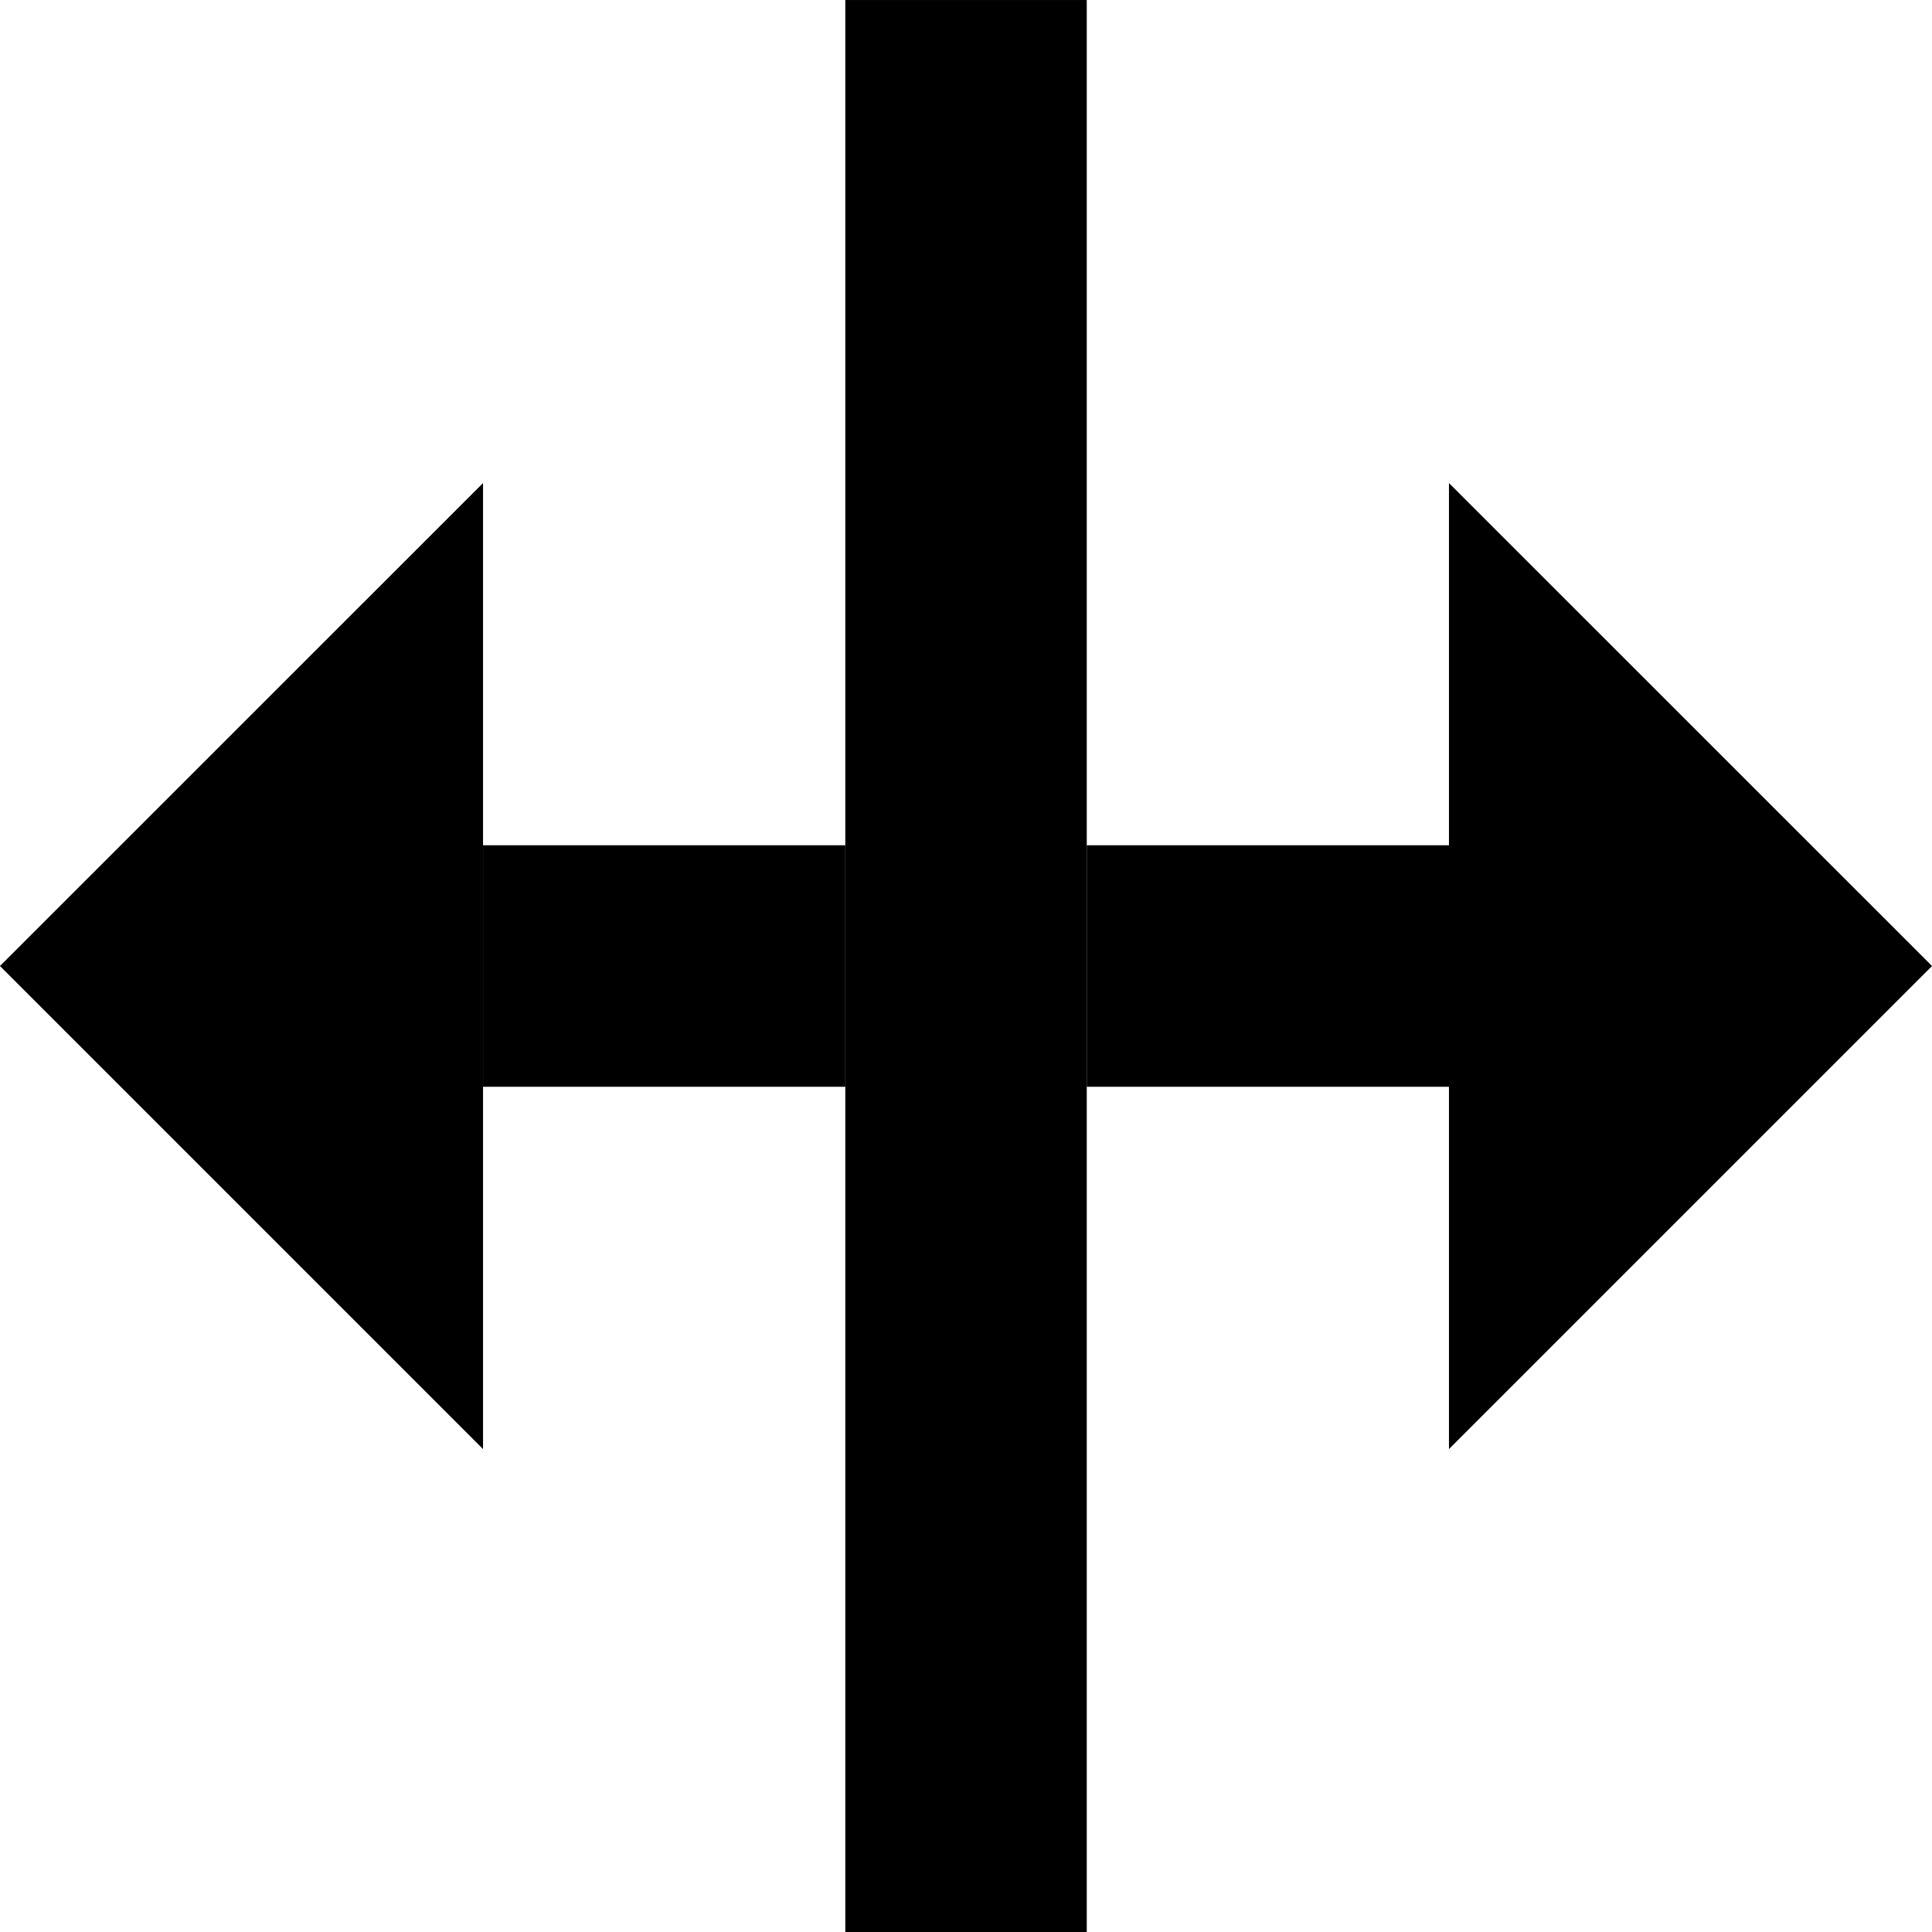
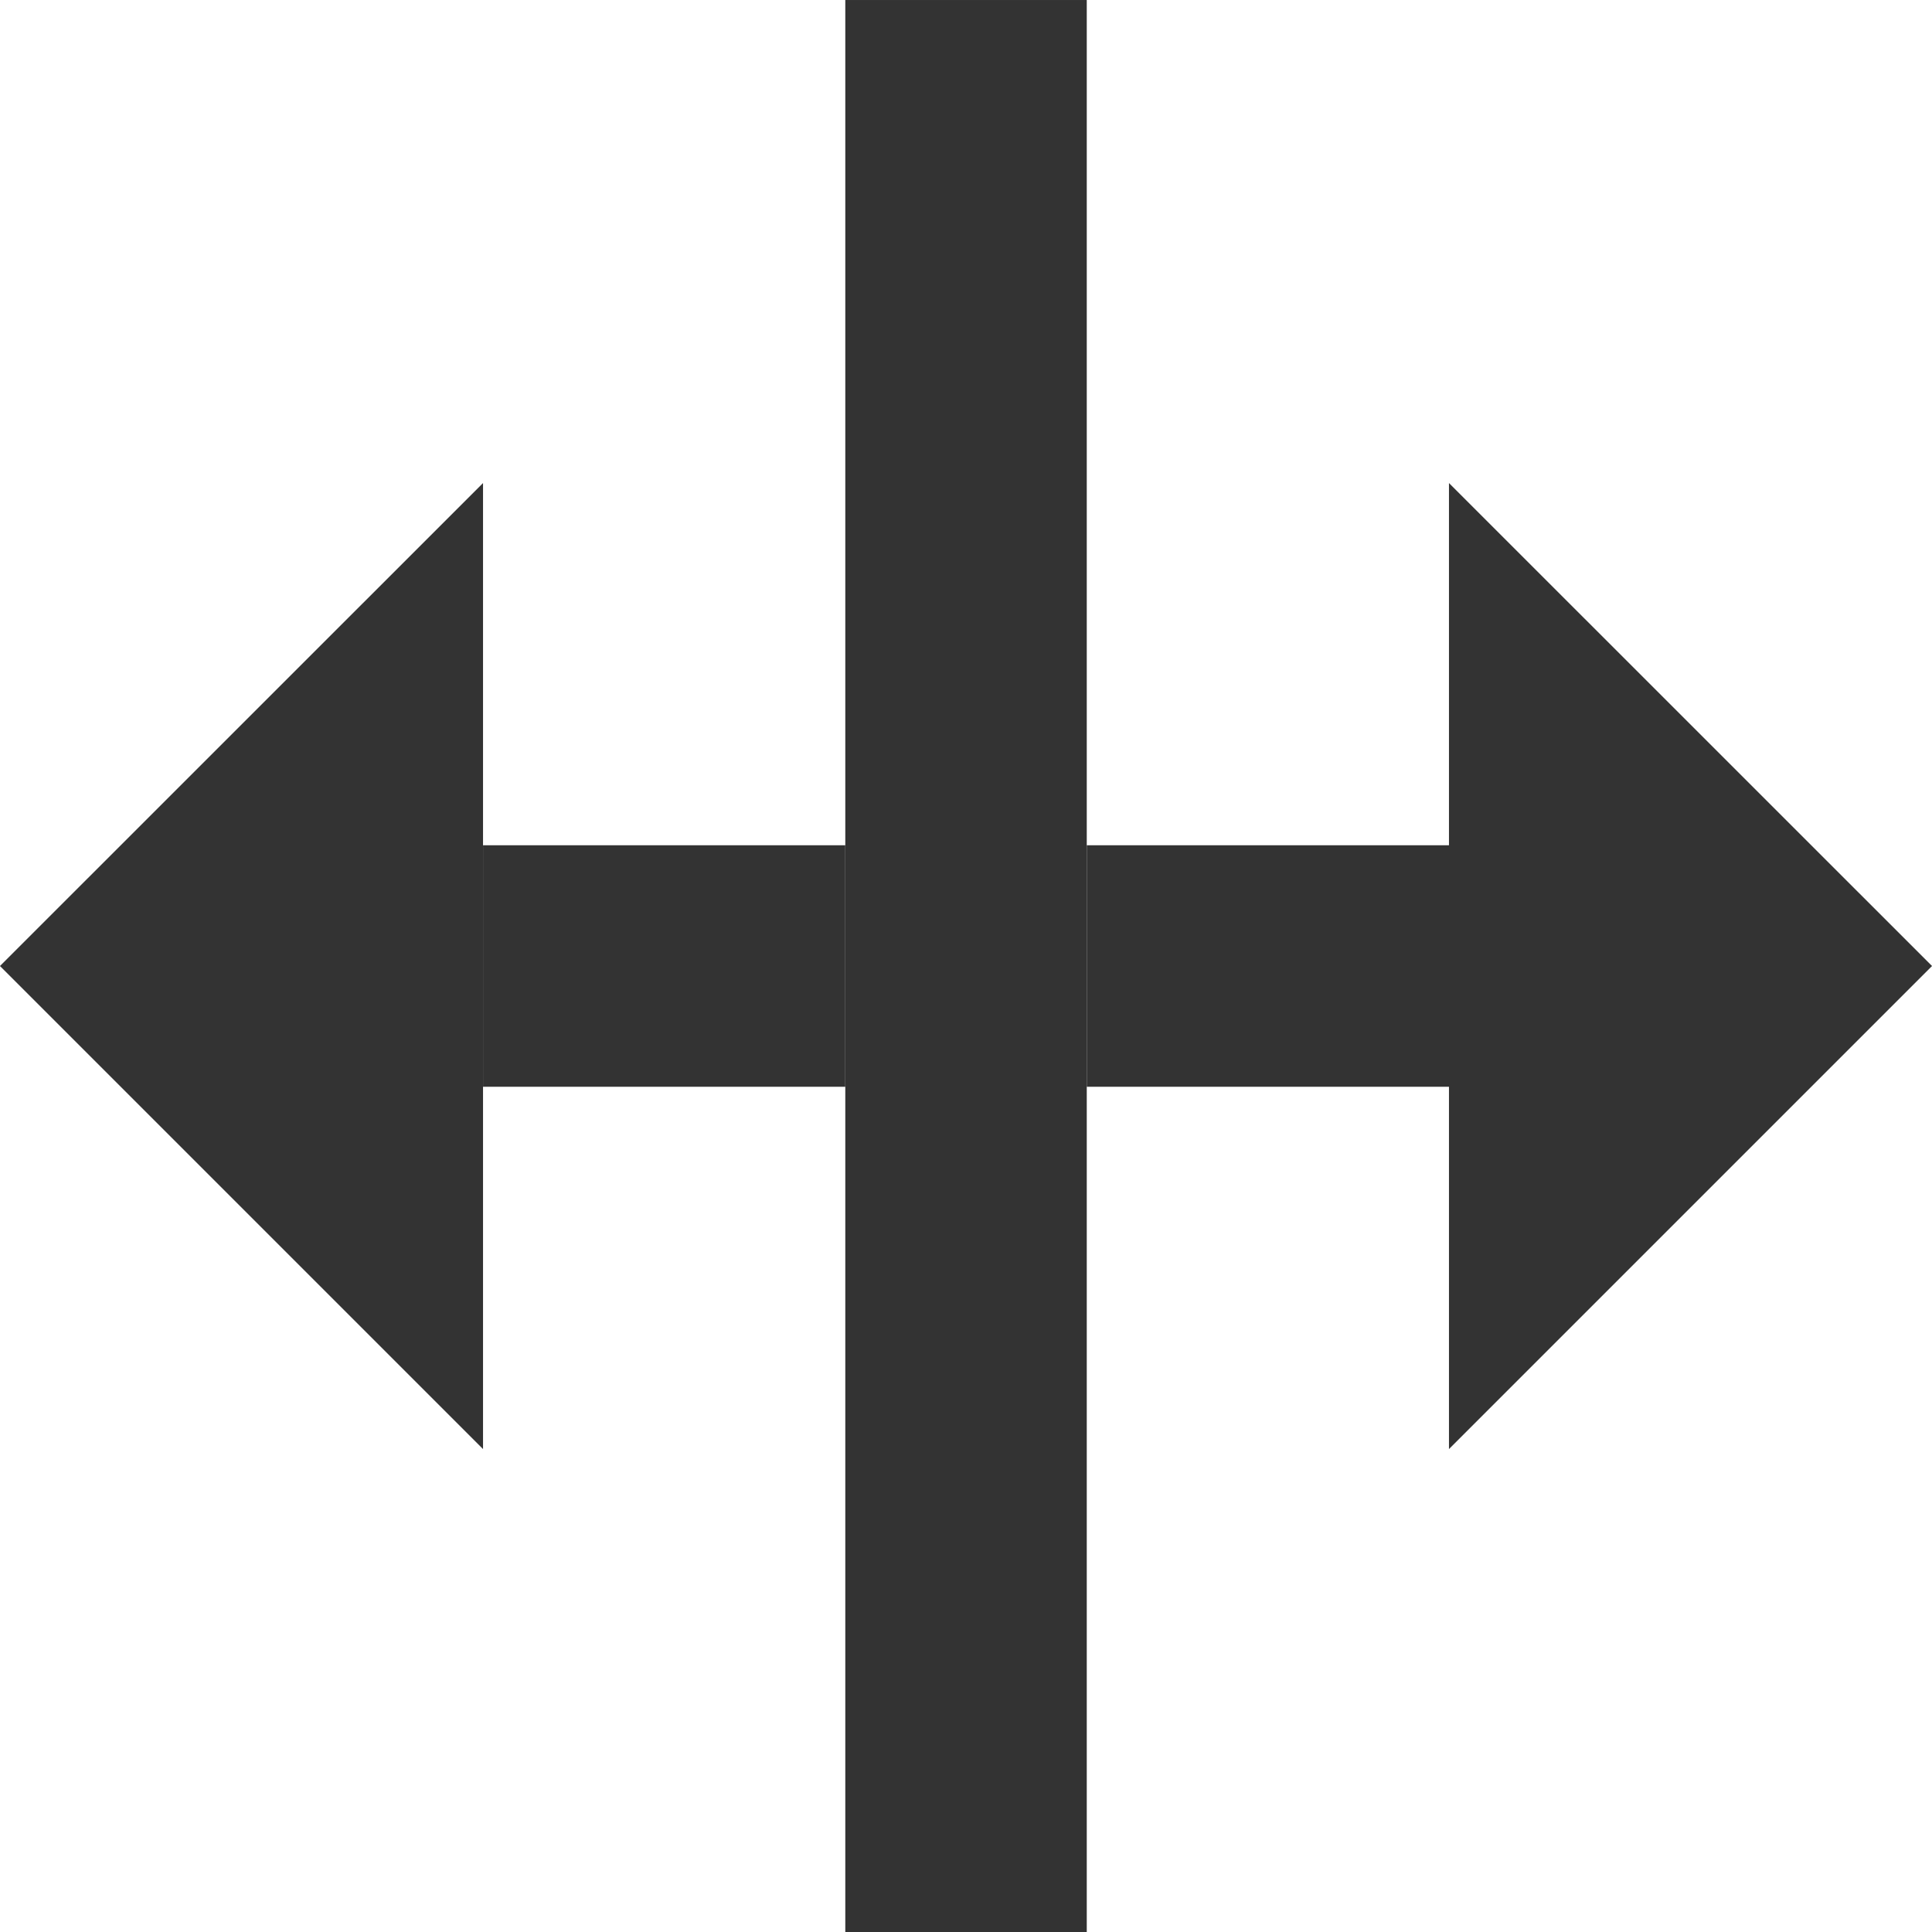
<svg xmlns="http://www.w3.org/2000/svg" width="16" height="16" viewBox="0 0 16 16" id="svg4307" version="1.1">
  <defs id="defs4309" />
  <g id="layer1" transform="translate(0,-1036.362)">
    <g transform="matrix(0.9983504,0,0,1,-159.7361,549.3622)" id="g4855" style="display:inline">
      <g id="g4889">
        <g id="g4139">
-           <g style="display:inline;opacity:1;fill:#000000;fill-opacity:1;enable-background:new" id="g8854" transform="matrix(-0.7512393,0,0,-0.75,178.5306,501)">
-             <g transform="translate(0,-284)" id="layer1-6" style="display:inline;fill:#000000;fill-opacity:1">
-               <path style="display:inline;opacity:1;fill:#000000;fill-opacity:1;stroke:none" d="m 8.667,297.333 0,-10.667 L 3.333,292 Z" id="path18028-6" />
+           <g style="display:inline;opacity:1;fill:#333333;fill-opacity:1;enable-background:new" id="g8854" transform="matrix(-0.7512393,0,0,-0.75,178.5306,501)">
+             <g transform="translate(0,-284)" id="layer1-6" style="display:inline;fill:#333333;fill-opacity:1">
+               <path style="display:inline;opacity:1;fill:#333333;fill-opacity:1;stroke:none" d="m 8.667,297.333 0,-10.667 L 3.333,292 Z" id="path18028-6" />
            </g>
          </g>
-           <rect style="opacity:1;fill:#000000;fill-opacity:1;stroke:#141414;stroke-width:0;stroke-linecap:butt;stroke-linejoin:round;stroke-miterlimit:4;stroke-dasharray:none;stroke-dashoffset:0;stroke-opacity:1" id="rect8859" width="2.003" height="16" x="-169.015" y="-503" transform="scale(-1,-1)" />
-           <rect style="opacity:1;fill:#000000;fill-opacity:1;stroke:#141414;stroke-width:0;stroke-linecap:butt;stroke-linejoin:round;stroke-miterlimit:4;stroke-dasharray:none;stroke-dashoffset:0;stroke-opacity:1" id="rect8869" width="3.005" height="2" x="-172.02" y="-496" transform="scale(-1,-1)" />
-           <rect style="opacity:1;fill:#000000;fill-opacity:1;stroke:#141414;stroke-width:0;stroke-linecap:butt;stroke-linejoin:round;stroke-miterlimit:4;stroke-dasharray:none;stroke-dashoffset:0;stroke-opacity:1" id="rect8871" width="3.005" height="2" x="-167.012" y="-496" transform="scale(-1,-1)" />
-           <g transform="matrix(0.7512393,0,0,-0.75,157.4959,501)" id="g8873" style="display:inline;opacity:1;fill:#000000;fill-opacity:1;enable-background:new">
-             <g style="display:inline;fill:#000000;fill-opacity:1" id="g8875" transform="translate(0,-284)">
-               <path id="path8877" d="m 8.667,297.333 0,-10.667 L 3.333,292 Z" style="display:inline;opacity:1;fill:#000000;fill-opacity:1;stroke:none" />
+           <rect style="opacity:1;fill:#333333;fill-opacity:1;stroke:#141414;stroke-width:0;stroke-linecap:butt;stroke-linejoin:round;stroke-miterlimit:4;stroke-dasharray:none;stroke-dashoffset:0;stroke-opacity:1" id="rect8859" width="2.003" height="16" x="-169.015" y="-503" transform="scale(-1,-1)" />
+           <rect style="opacity:1;fill:#333333;fill-opacity:1;stroke:#141414;stroke-width:0;stroke-linecap:butt;stroke-linejoin:round;stroke-miterlimit:4;stroke-dasharray:none;stroke-dashoffset:0;stroke-opacity:1" id="rect8869" width="3.005" height="2" x="-172.02" y="-496" transform="scale(-1,-1)" />
+           <rect style="opacity:1;fill:#333333;fill-opacity:1;stroke:#141414;stroke-width:0;stroke-linecap:butt;stroke-linejoin:round;stroke-miterlimit:4;stroke-dasharray:none;stroke-dashoffset:0;stroke-opacity:1" id="rect8871" width="3.005" height="2" x="-167.012" y="-496" transform="scale(-1,-1)" />
+           <g transform="matrix(0.7512393,0,0,-0.75,157.4959,501)" id="g8873" style="display:inline;opacity:1;fill:#333333;fill-opacity:1;enable-background:new">
+             <g style="display:inline;fill:#333333;fill-opacity:1" id="g8875" transform="translate(0,-284)">
+               <path id="path8877" d="m 8.667,297.333 0,-10.667 L 3.333,292 Z" style="display:inline;opacity:1;fill:#333333;fill-opacity:1;stroke:none" />
            </g>
          </g>
        </g>
      </g>
    </g>
  </g>
</svg>
